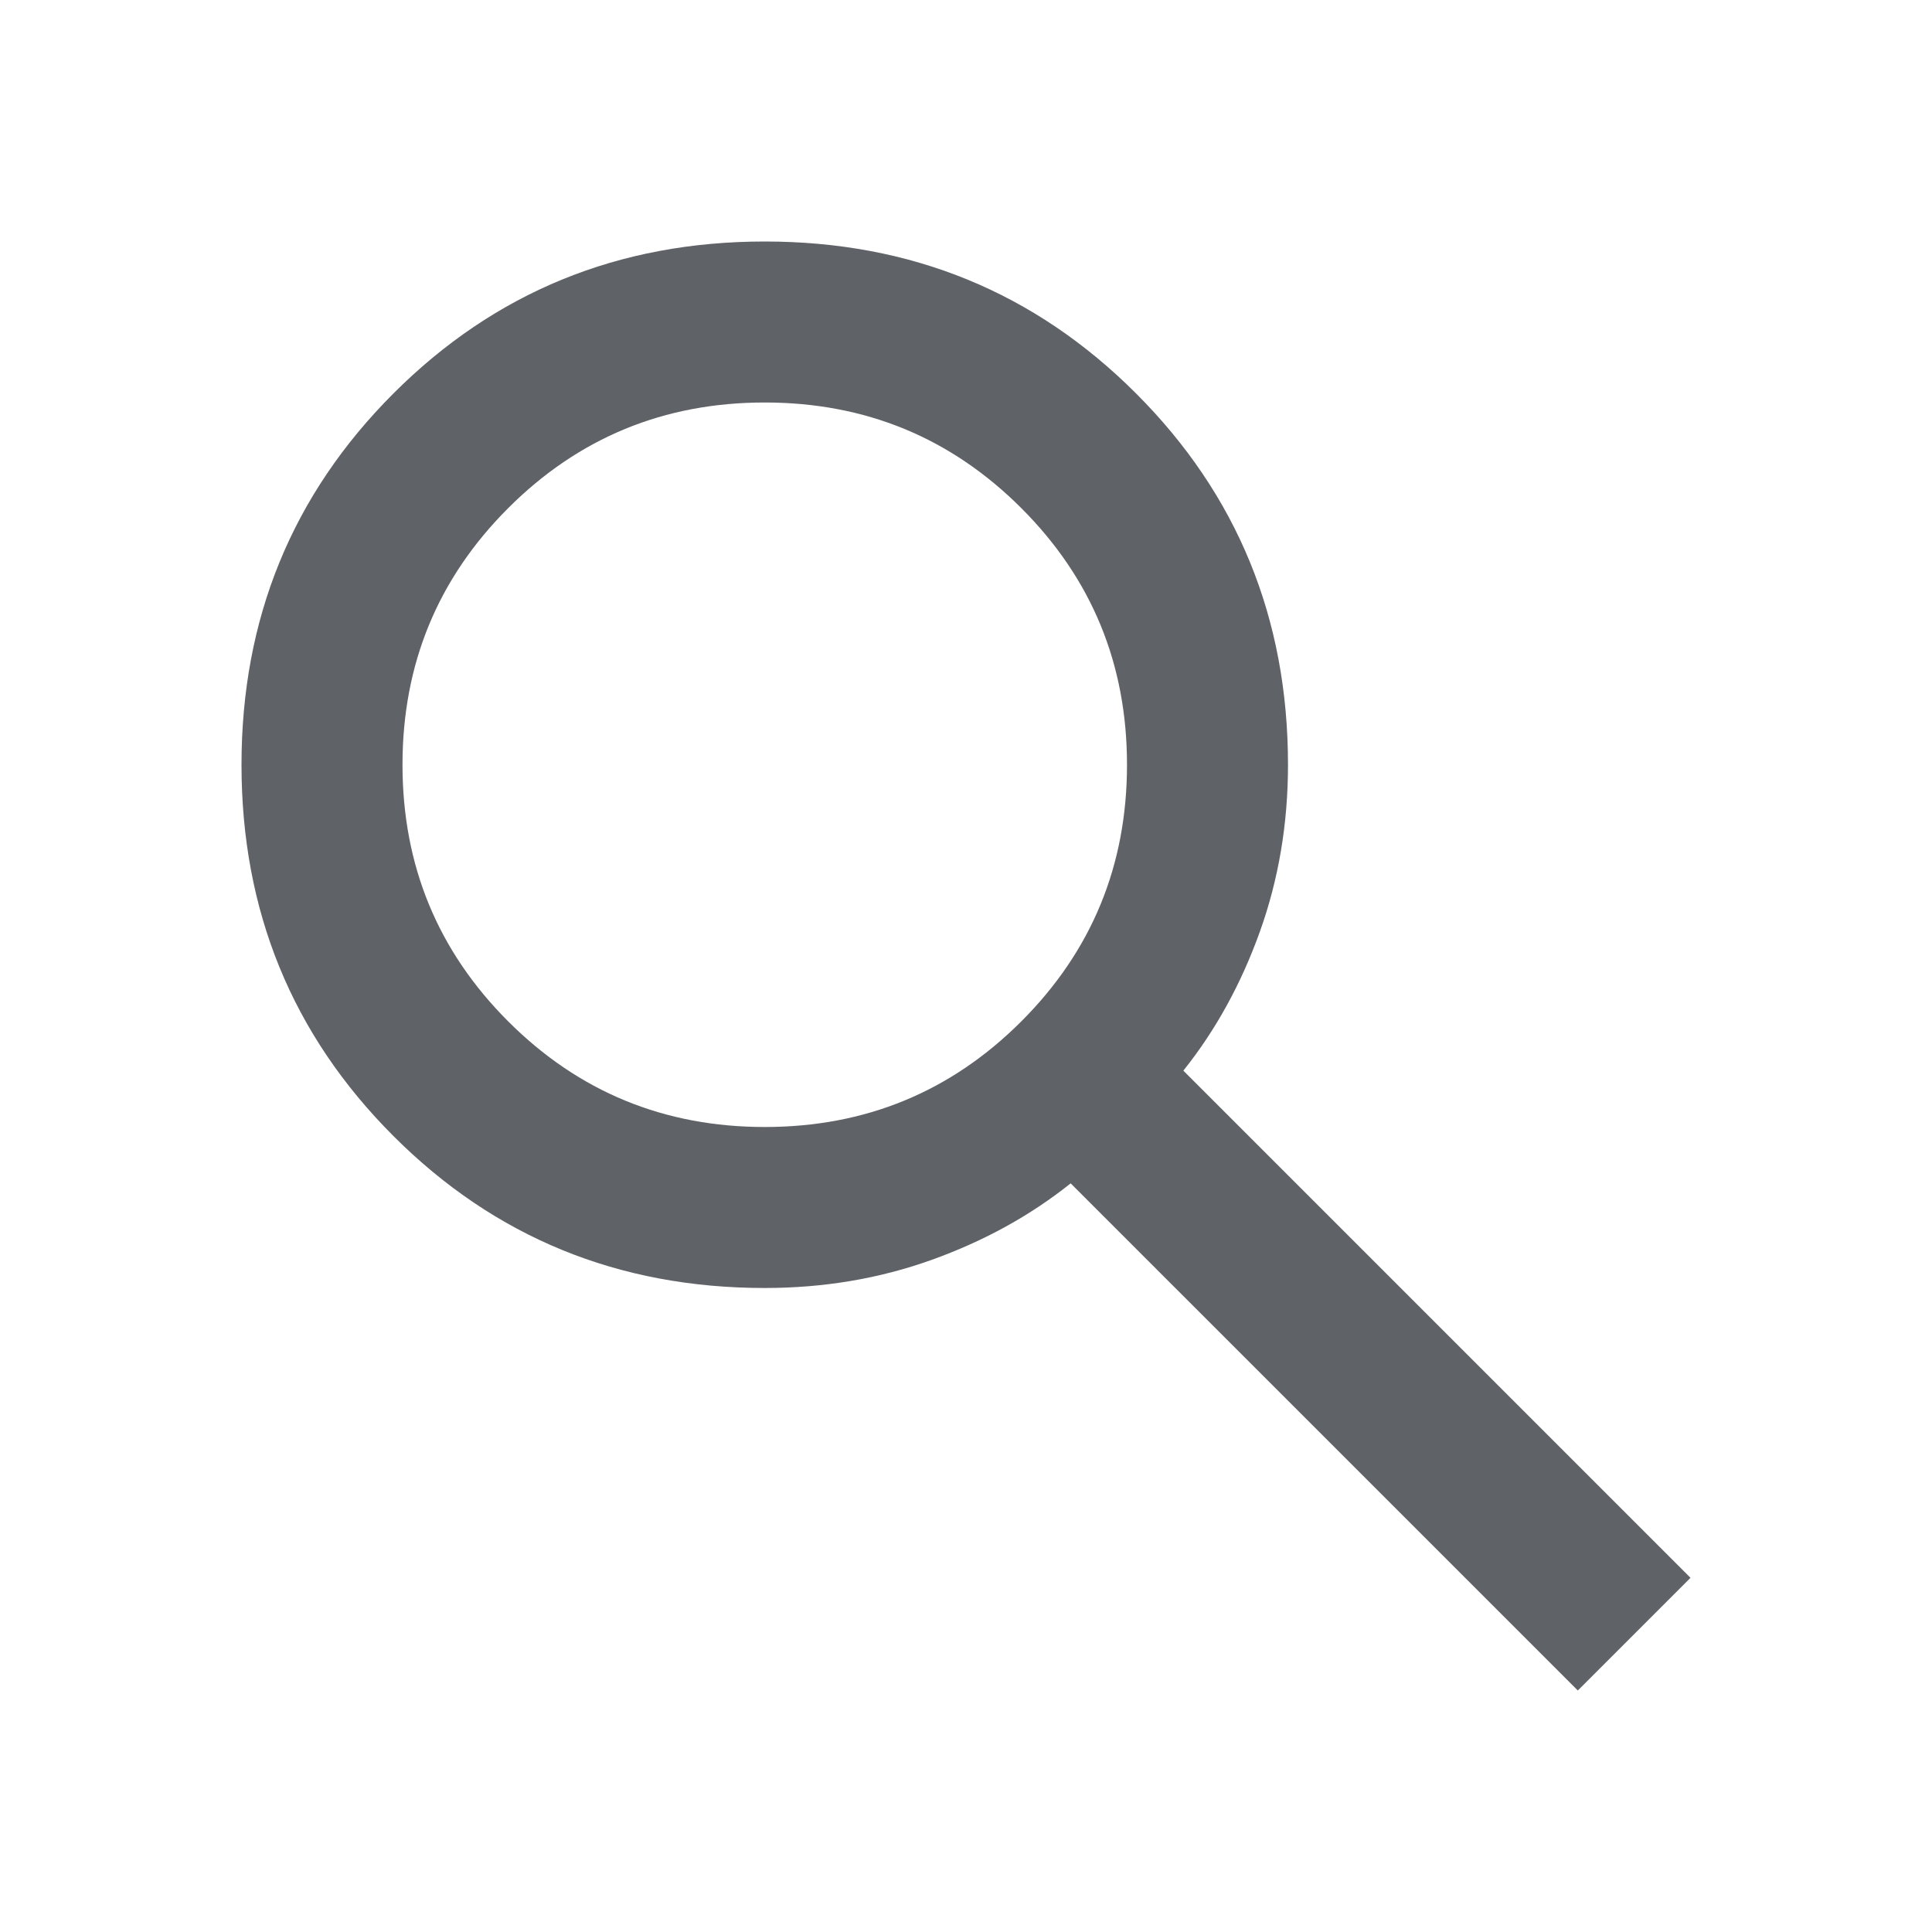
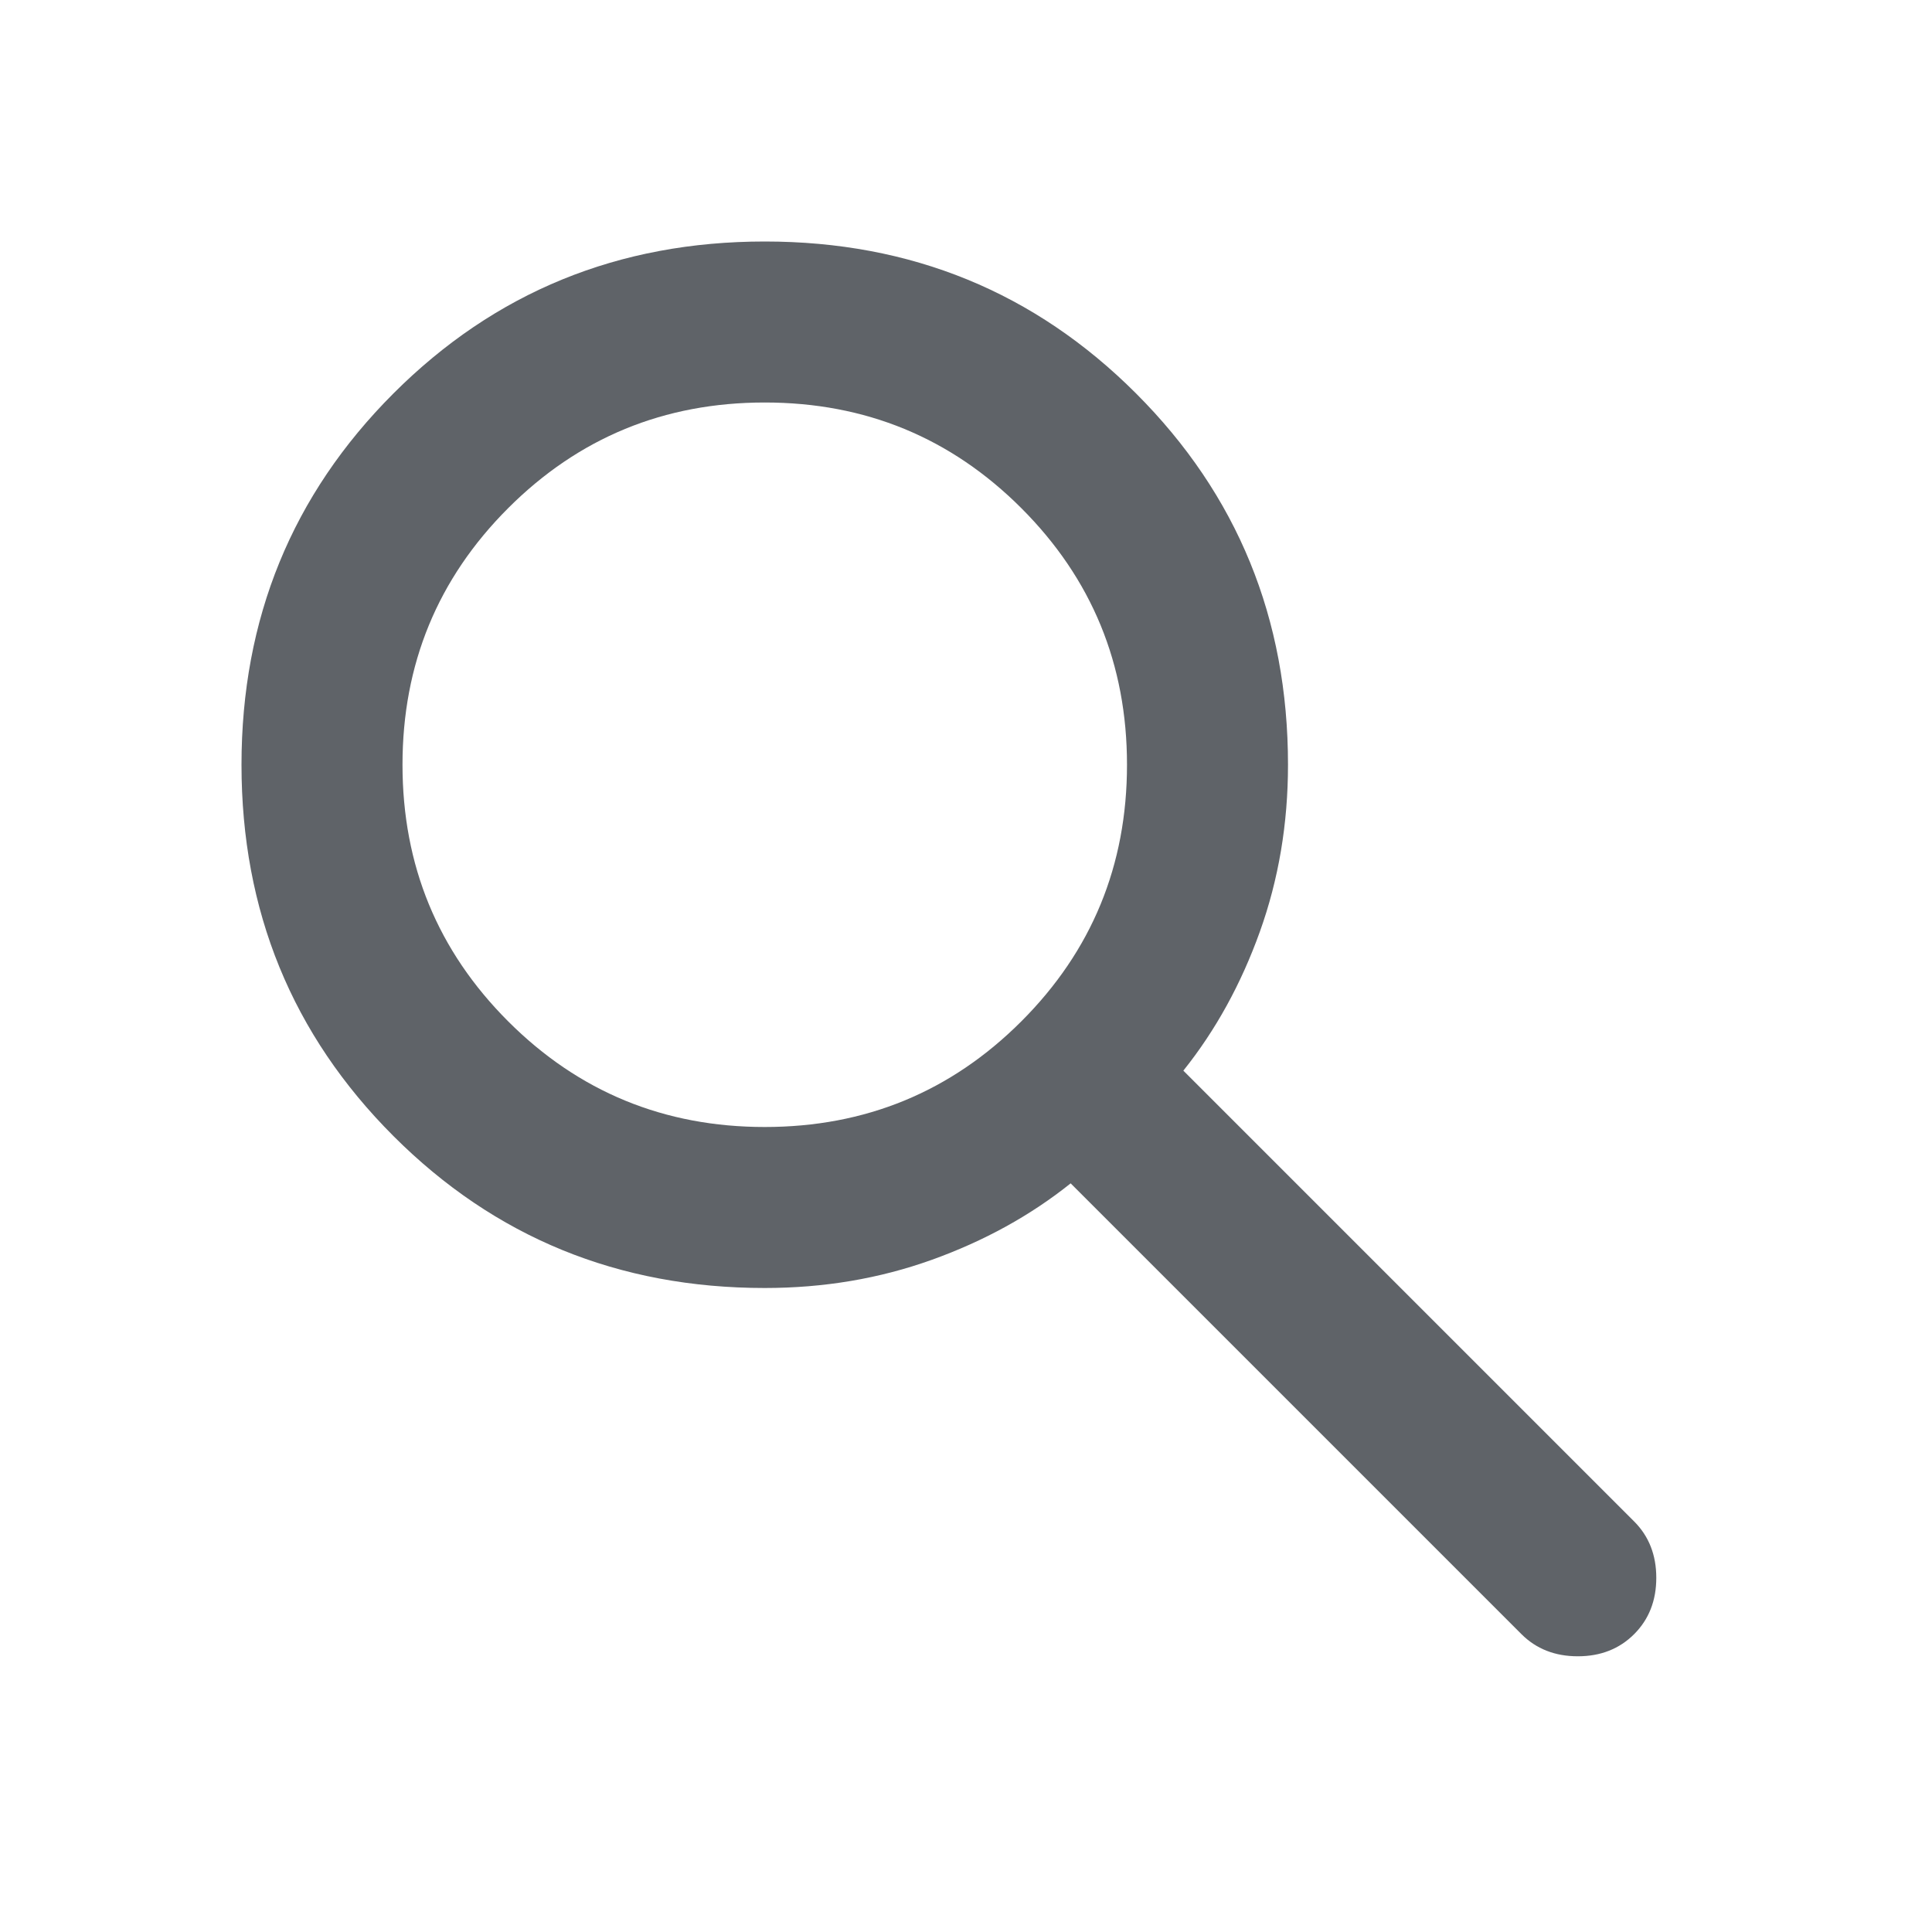
<svg xmlns="http://www.w3.org/2000/svg" height="24px" viewBox="0 -960 960 960" width="24px" fill="#5f6368">
-   <path d="M784-120 532-372q-30 24-69 38t-83 14q-109 0-184.5-75.5T120-580q0-109 75.5-184.5T380-840q109 0 184.5 75.5T640-580q0 44-14 83t-38 69l252 252-56 56ZM380-400q75 0 127.5-52.5T560-580q0-75-52.5-127.5T380-760q-75 0-127.5 52.5T200-580q0 75 52.5 127.5T380-400Z" />
+   <path d="M380-320q-109 0-184.5-75.5T120-580q0-109 75.5-184.5T380-840q109 0 184.5 75.5T640-580q0 44-14 83t-38 69l224 224q11 11 11 28t-11 28q-11 11-28 11t-28-11L532-372q-30 24-69 38t-83 14Zm0-80q75 0 127.5-52.5T560-580q0-75-52.5-127.5T380-760q-75 0-127.5 52.5T200-580q0 75 52.5 127.5T380-400Z" />
</svg>
